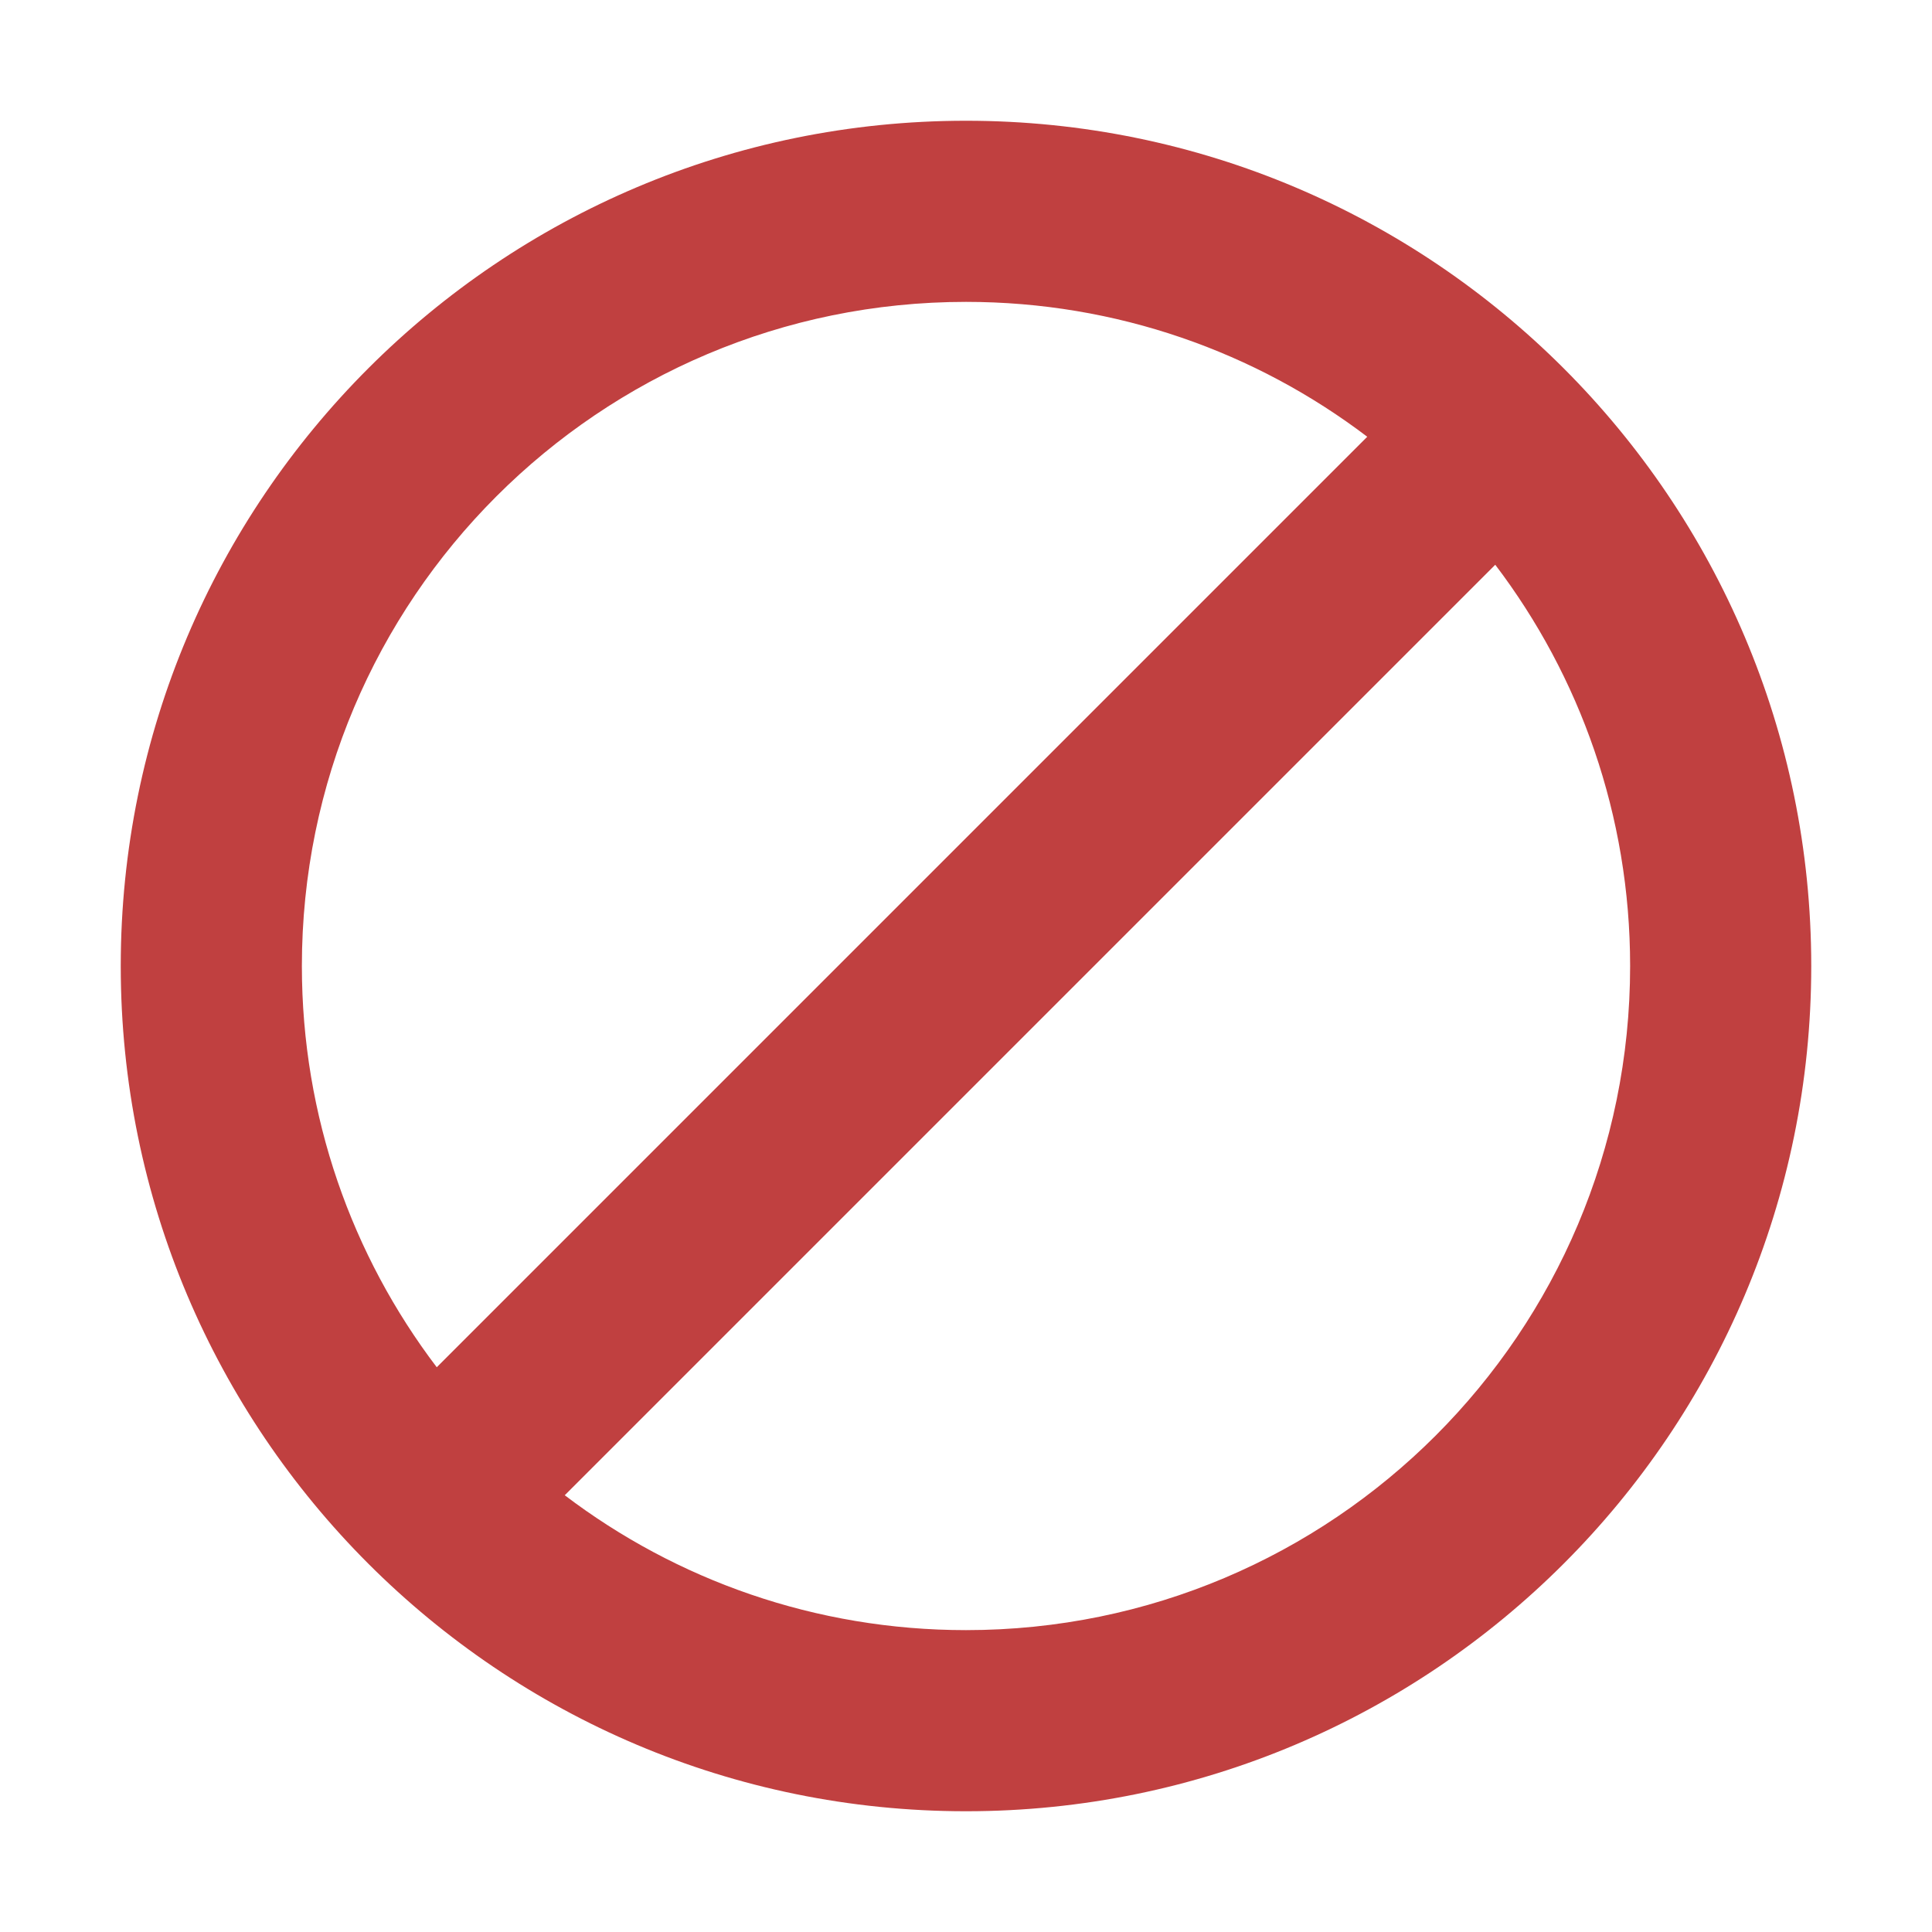
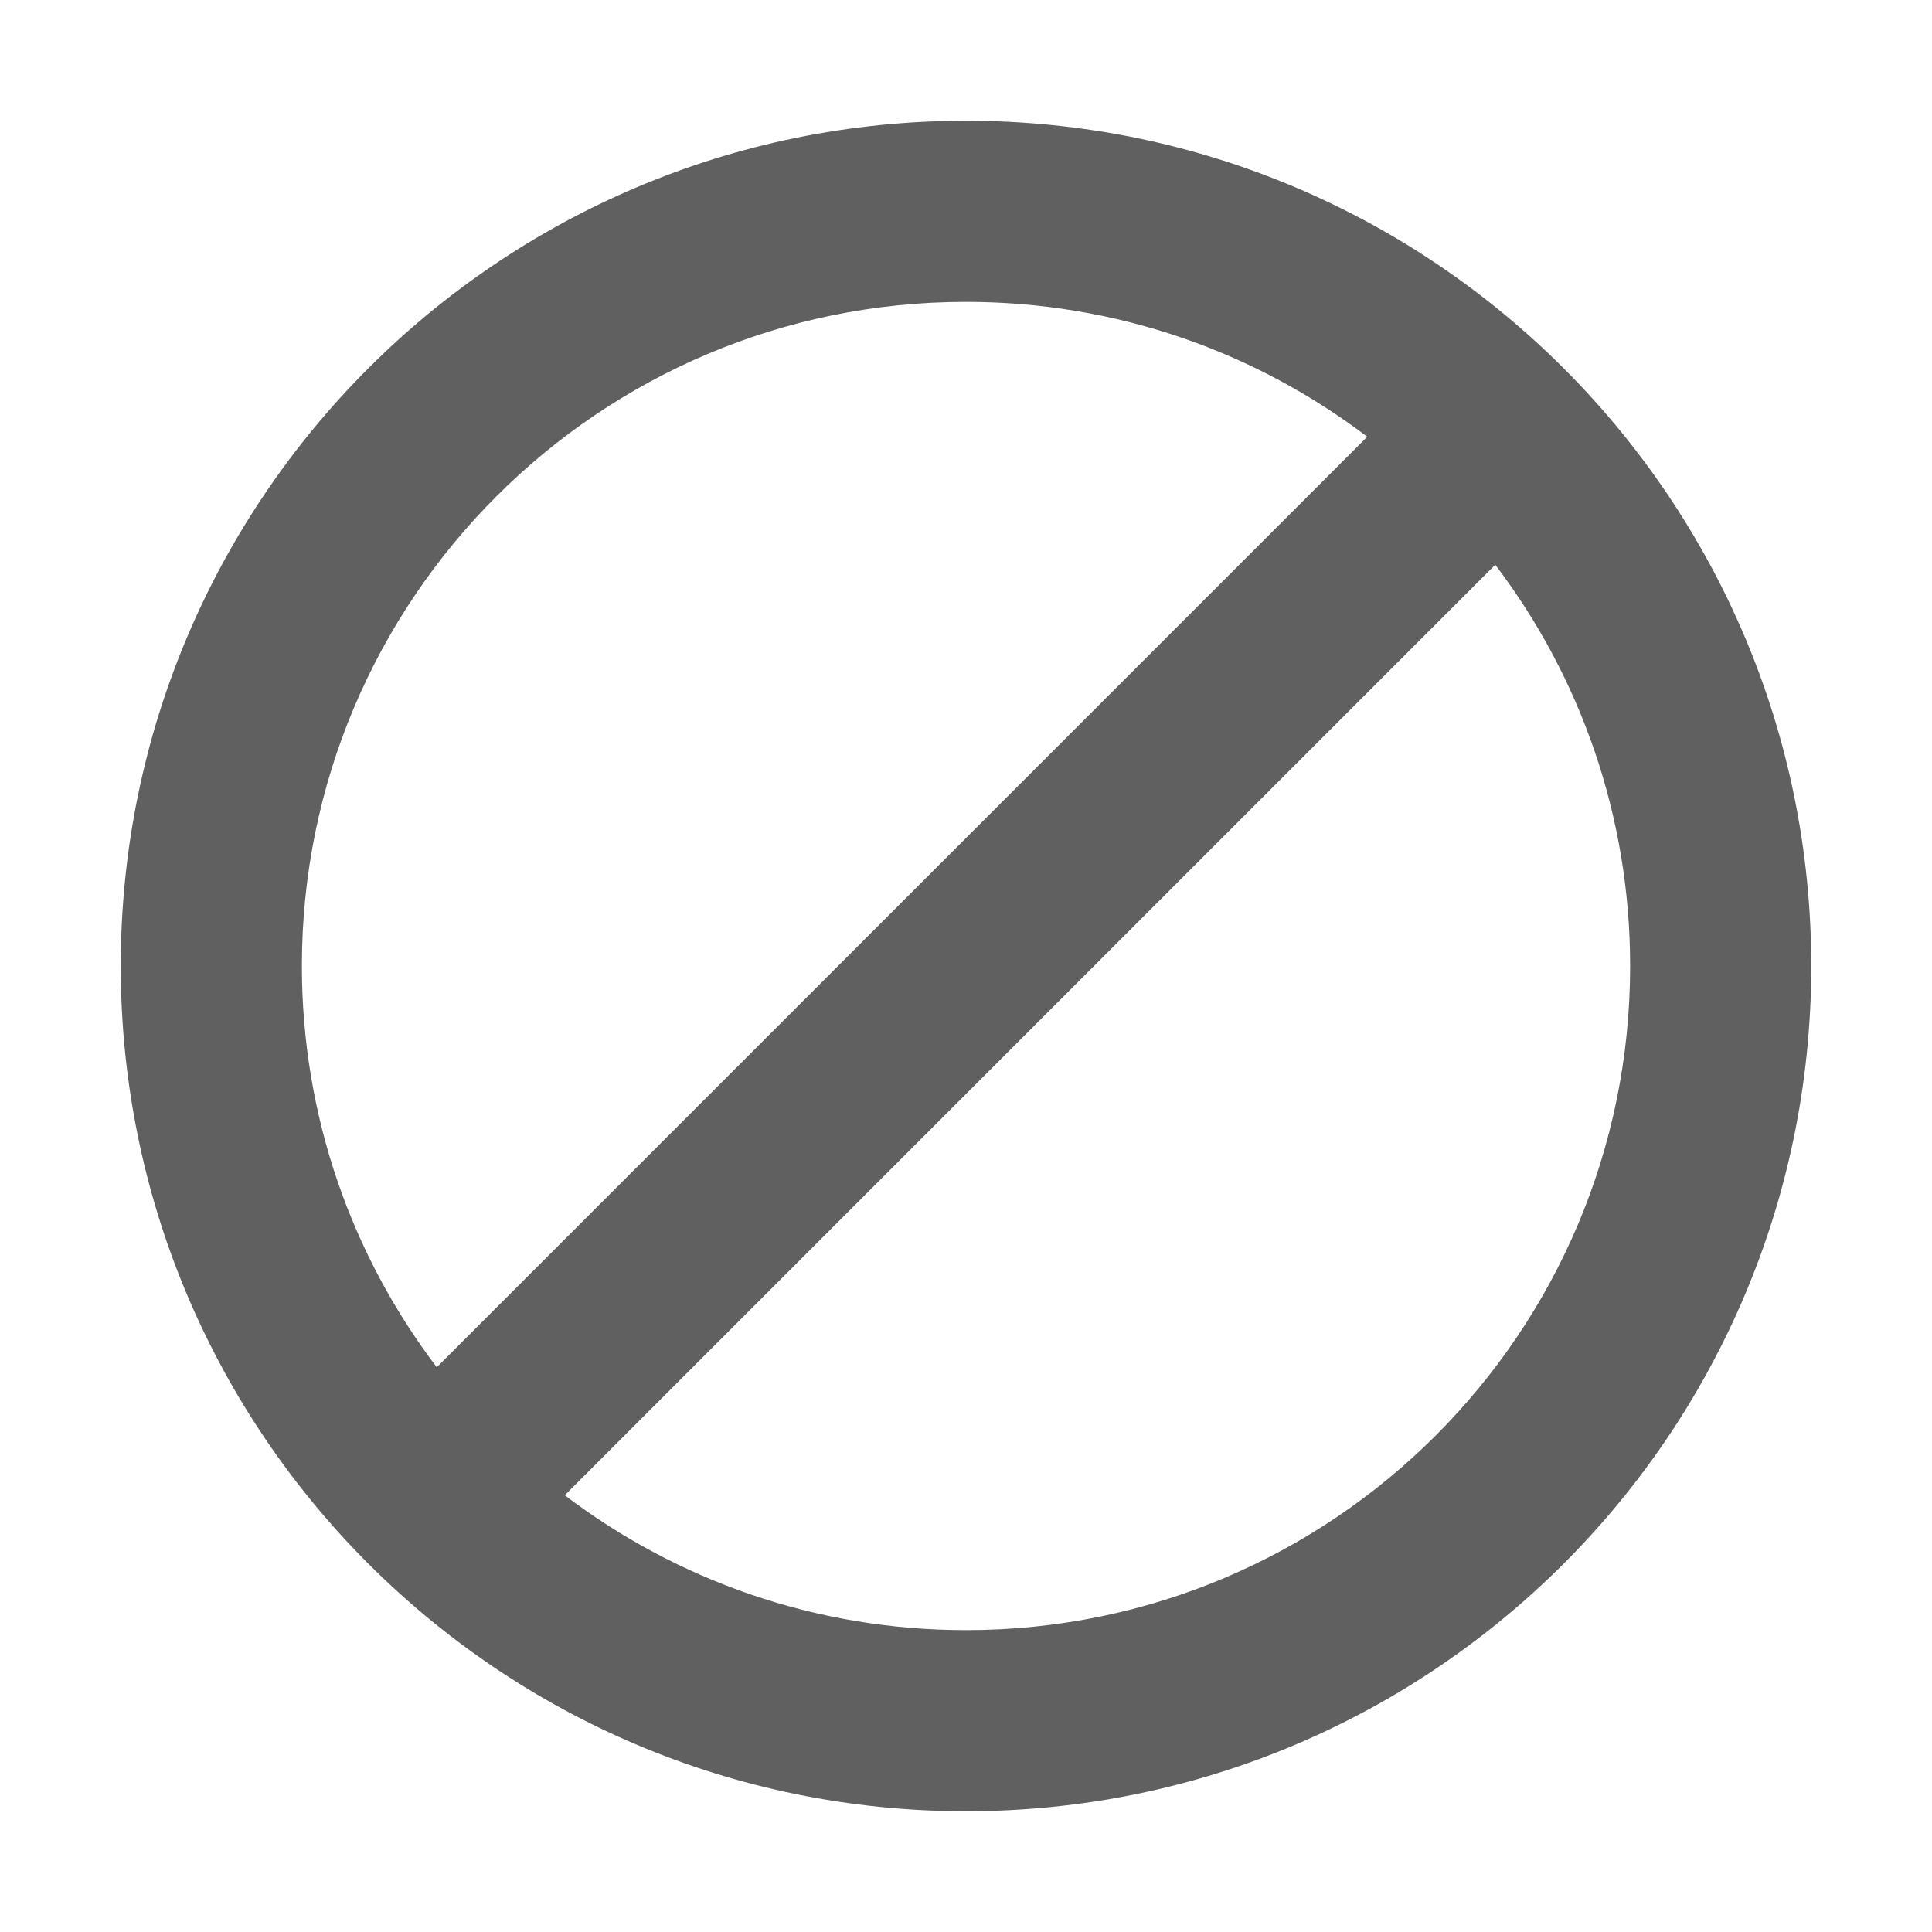
<svg xmlns="http://www.w3.org/2000/svg" width="16" height="16" viewBox="0 0 16 16" fill="none">
-   <path fill-rule="evenodd" clip-rule="evenodd" d="M15 8C15 11.866 11.866 15 8 15C4.134 15 1 11.866 1 8C1 4.134 4.134 1 8 1C11.866 1 15 4.134 15 8ZM13.5 8C13.5 11.038 11.038 13.5 8 13.5C6.752 13.5 5.6 13.084 4.677 12.383L12.383 4.677C13.084 5.6 13.5 6.752 13.5 8ZM11.323 3.617C10.4 2.916 9.248 2.5 8 2.5C4.962 2.5 2.5 4.962 2.5 8C2.5 9.248 2.916 10.4 3.617 11.323L11.323 3.617Z" fill="#C04040" />
+   <path fill-rule="evenodd" clip-rule="evenodd" d="M15 8C15 11.866 11.866 15 8 15C4.134 15 1 11.866 1 8C1 4.134 4.134 1 8 1C11.866 1 15 4.134 15 8ZM13.5 8C13.5 11.038 11.038 13.5 8 13.5C6.752 13.5 5.6 13.084 4.677 12.383L12.383 4.677C13.084 5.6 13.5 6.752 13.5 8ZM11.323 3.617C10.4 2.916 9.248 2.5 8 2.5C4.962 2.5 2.5 4.962 2.5 8C2.5 9.248 2.916 10.4 3.617 11.323L11.323 3.617Z" fill="#606060" />
</svg>
